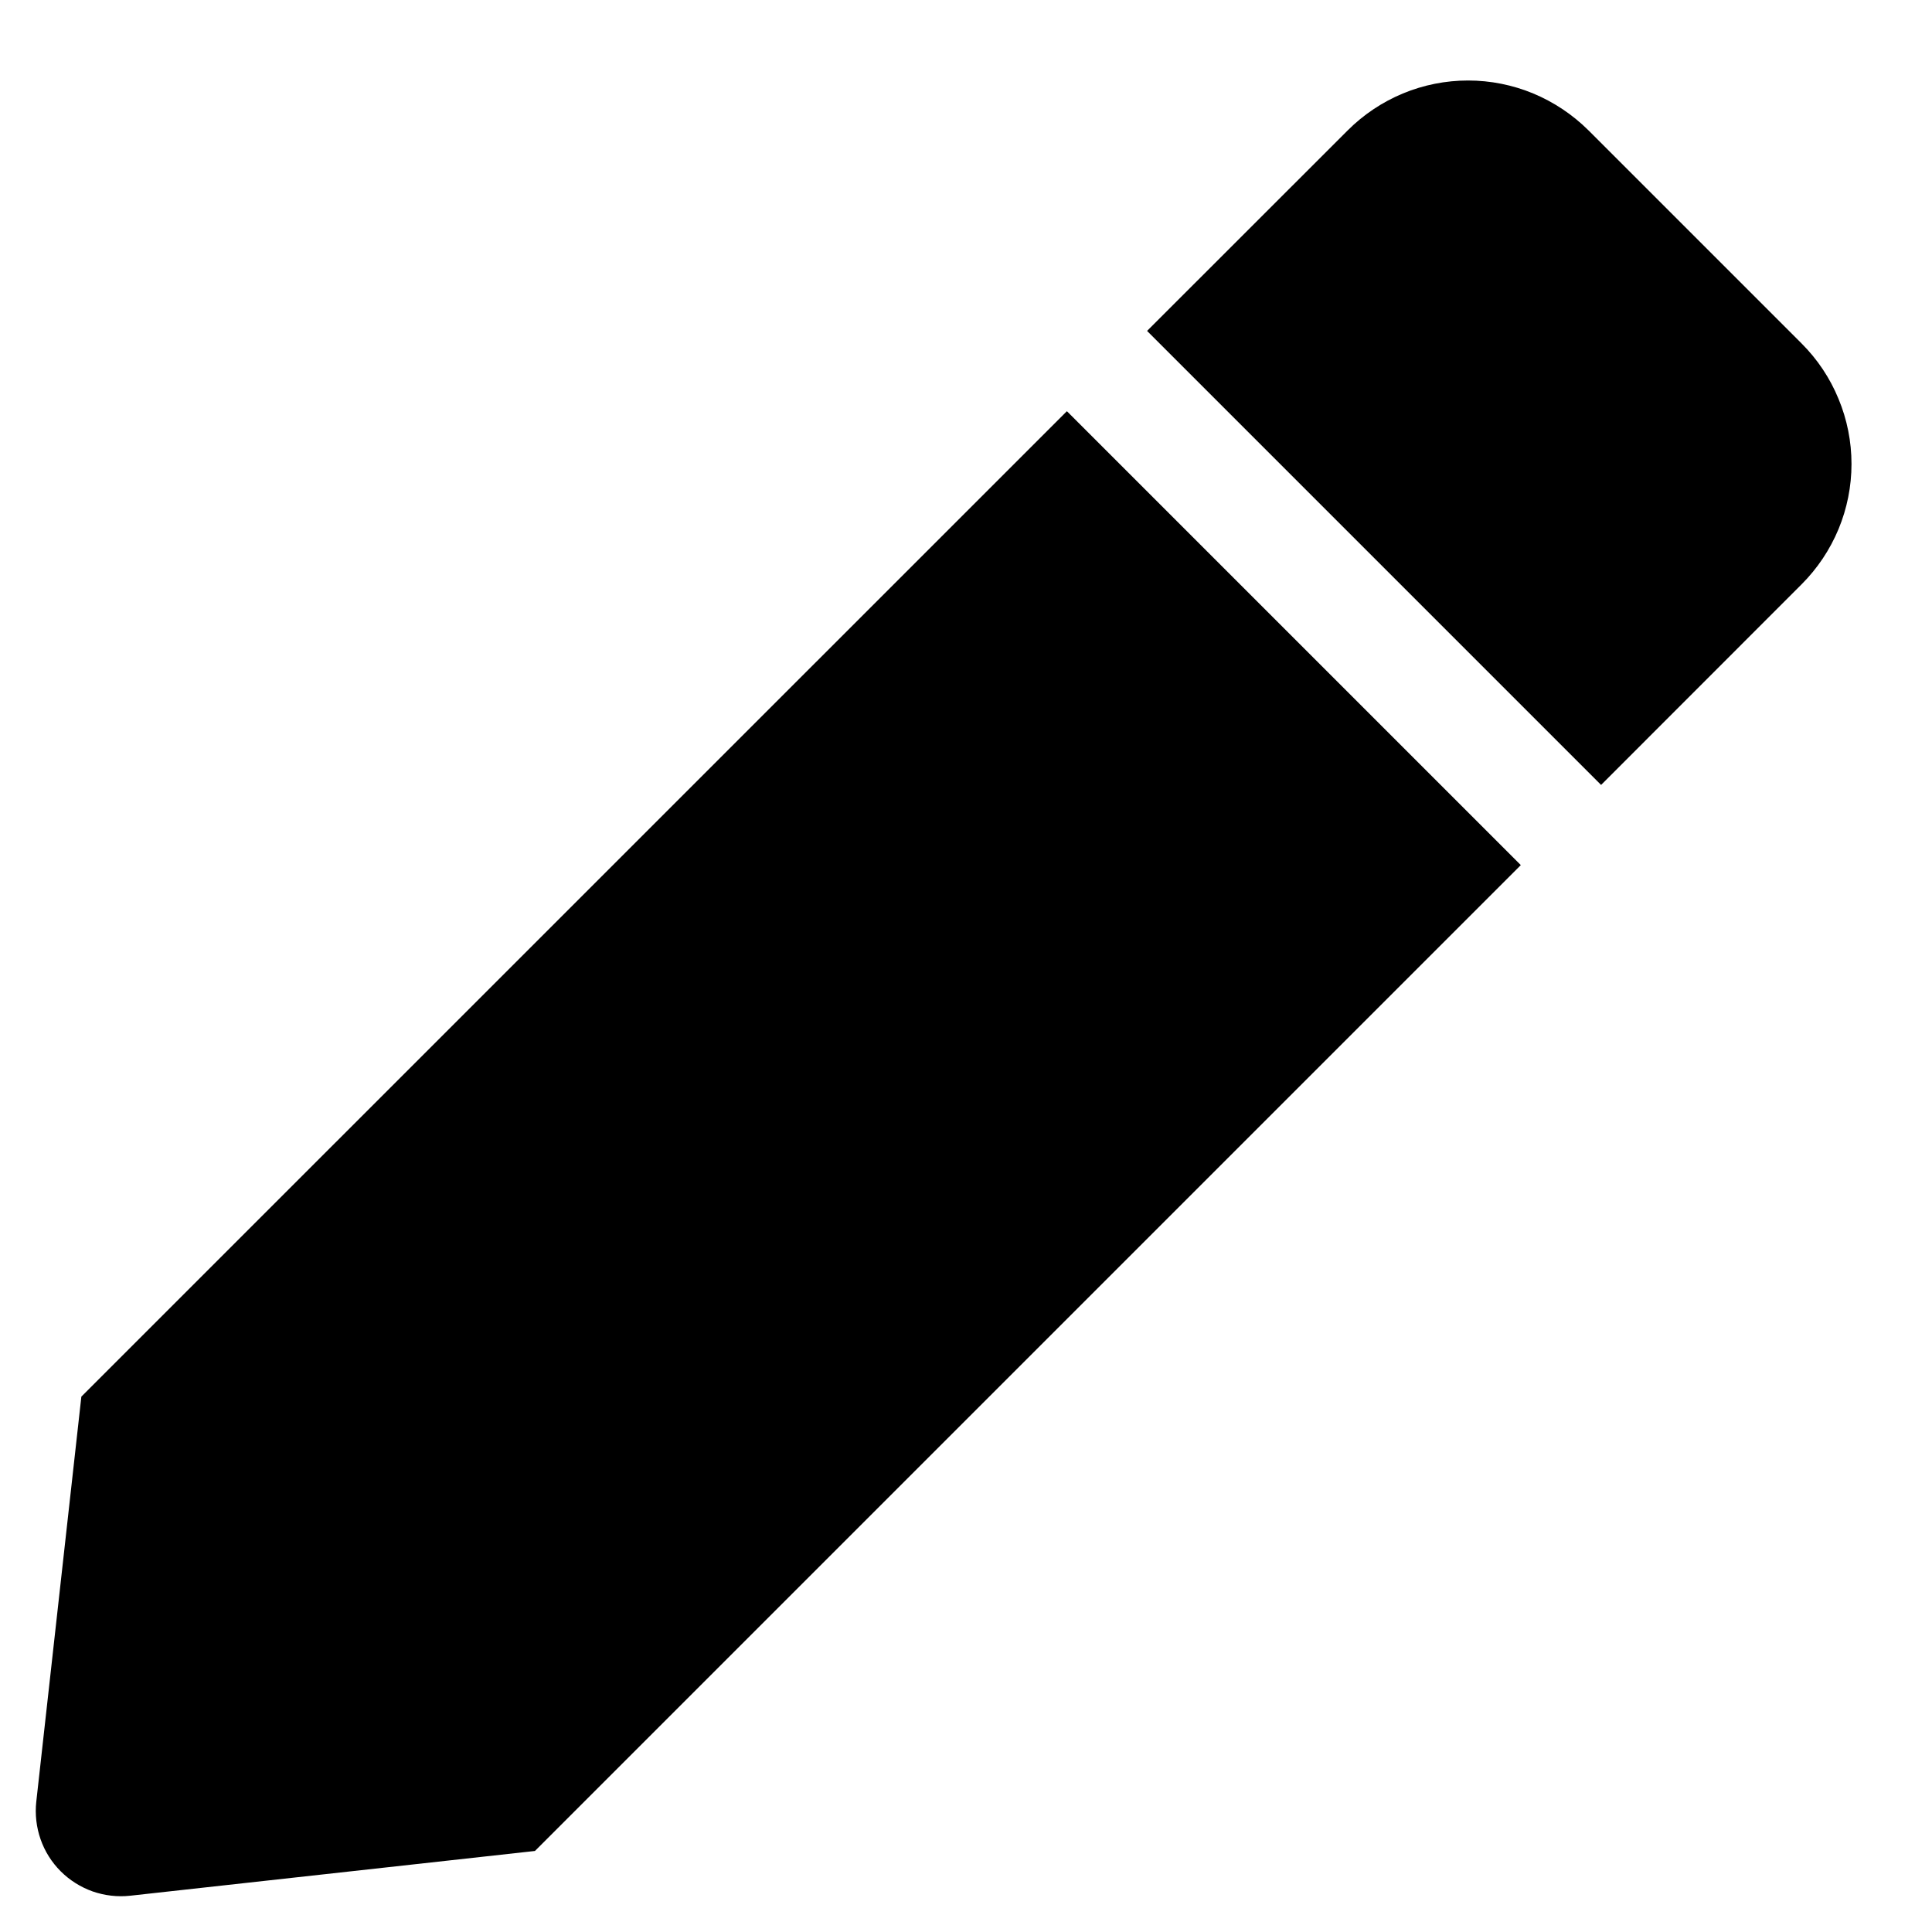
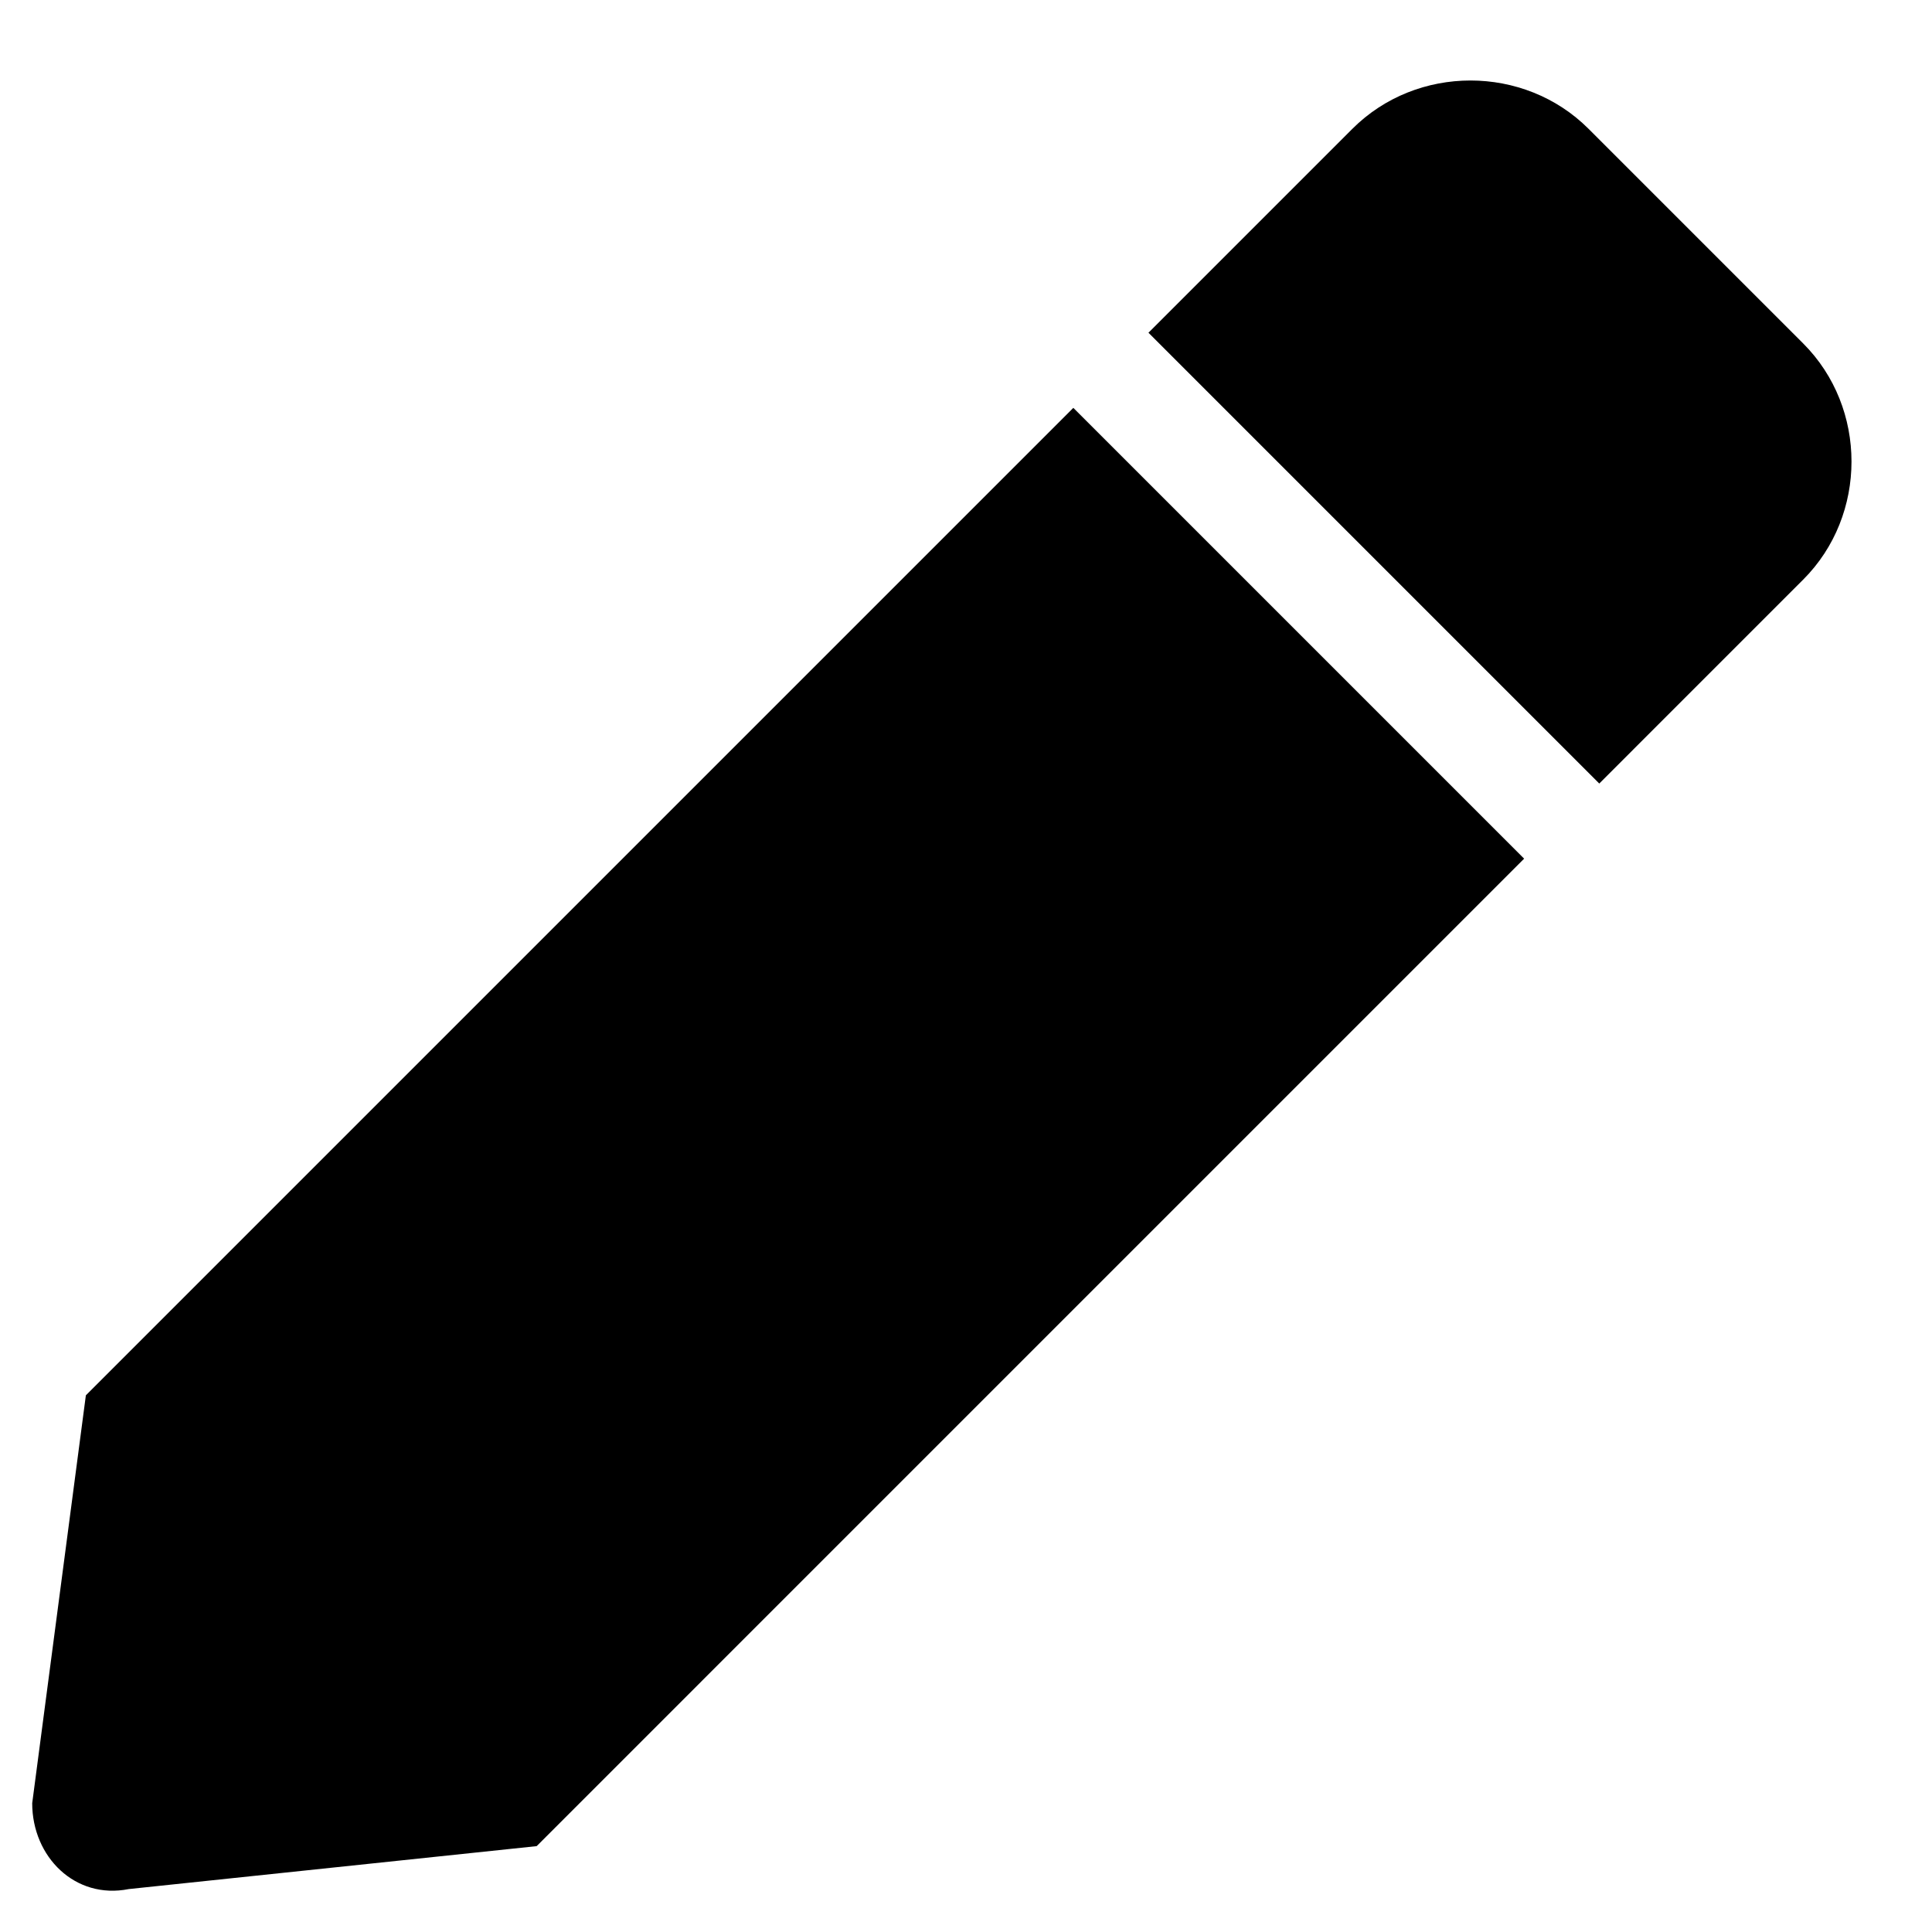
- <svg xmlns="http://www.w3.org/2000/svg" width="18" height="18" viewBox="0 0 18 18" fill="none">
-   <path d="M9.94 3.831L14.169 8.06L4.984 17.245L1.213 17.662C1.095 17.675 0.976 17.661 0.863 17.622C0.751 17.582 0.649 17.518 0.565 17.434C0.481 17.35 0.417 17.248 0.378 17.136C0.339 17.024 0.325 16.904 0.338 16.786L0.758 13.012L9.94 3.831ZM16.786 3.201L14.8 1.215C14.652 1.068 14.477 0.951 14.285 0.871C14.092 0.791 13.886 0.75 13.678 0.75C13.469 0.75 13.263 0.791 13.07 0.871C12.878 0.951 12.703 1.068 12.556 1.215L10.687 3.083L14.917 7.313L16.785 5.444C16.932 5.297 17.049 5.122 17.129 4.93C17.209 4.737 17.25 4.531 17.25 4.323C17.25 4.114 17.209 3.908 17.129 3.716C17.05 3.523 16.933 3.348 16.786 3.201V3.201Z" fill="black" />
+ <svg xmlns="http://www.w3.org/2000/svg" version="1.1" id="圖層_1" x="0px" y="0px" viewBox="0 0 18 18" style="enable-background:new 0 0 18 18;" xml:space="preserve">
+   <path d="M0.3,16.8L0.8,13l9.2-9.2l4.2,4.2L5,17.2l-3.8,0.4C0.7,17.7,0.3,17.3,0.3,16.8z M12.6,1.2l-1.9,1.9l4.2,4.2l1.9-1.9  c0.6-0.6,0.6-1.6,0-2.2l-2-2C14.2,0.6,13.2,0.6,12.6,1.2z" />
</svg>
